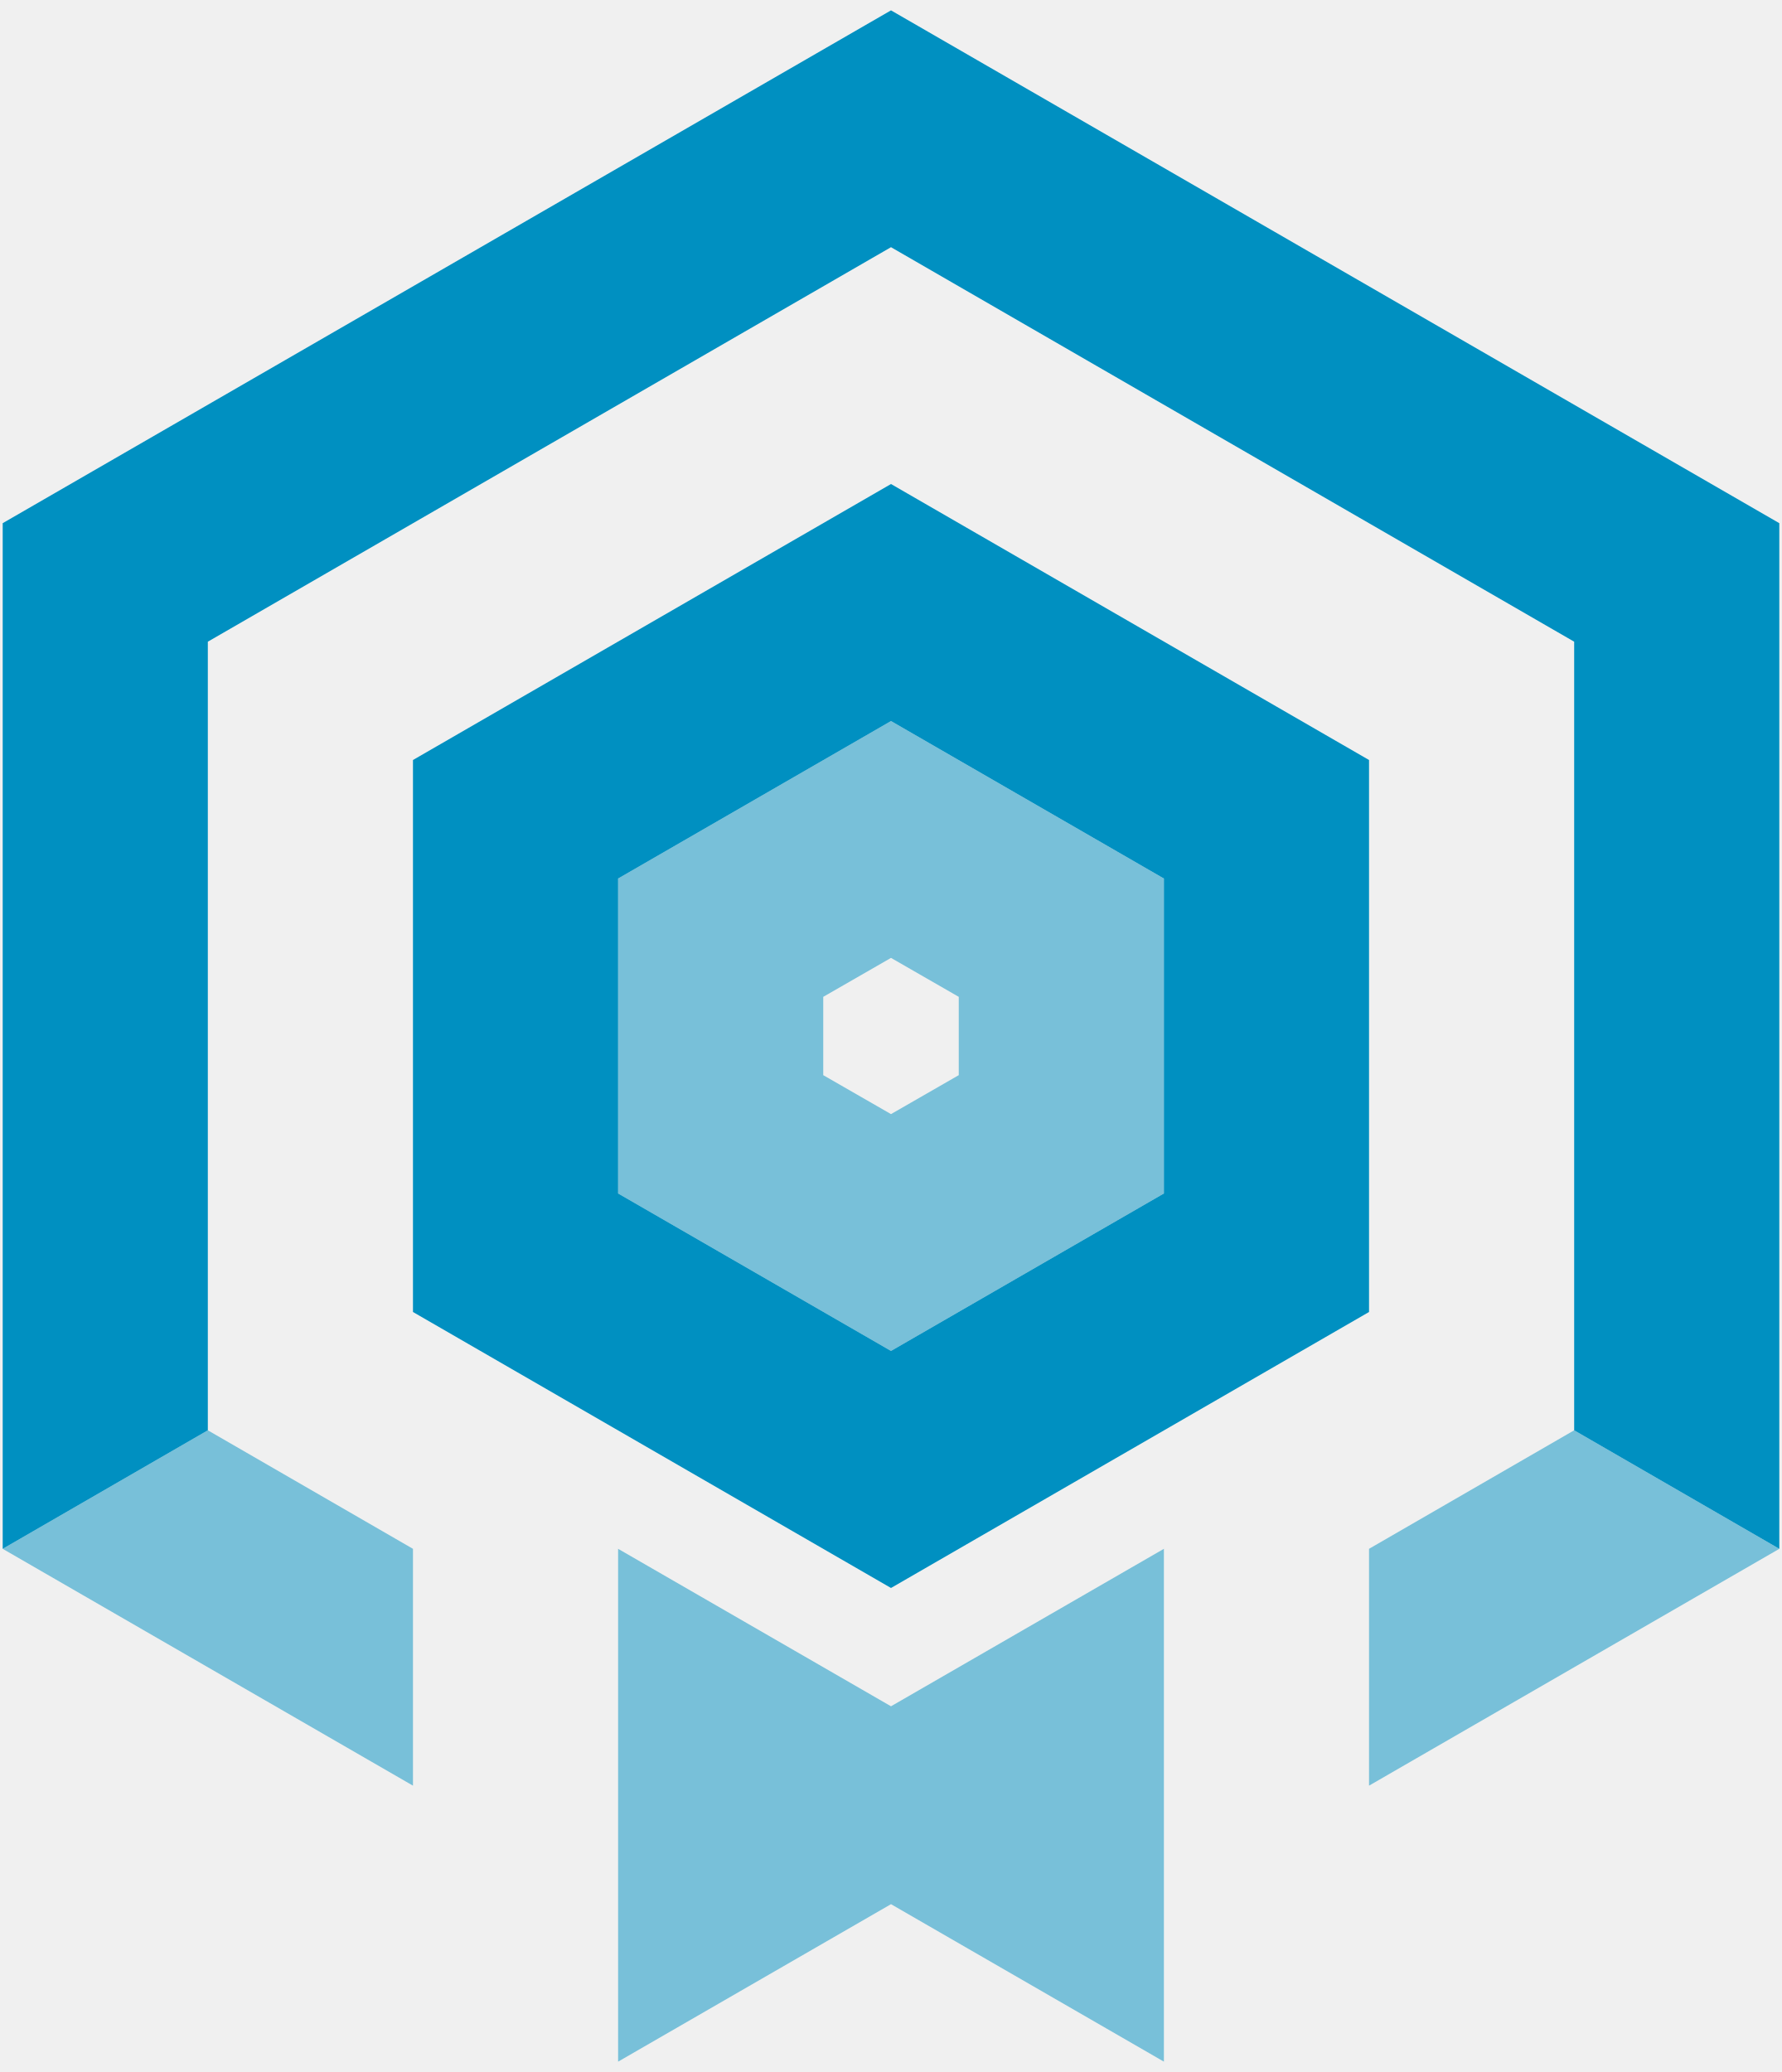
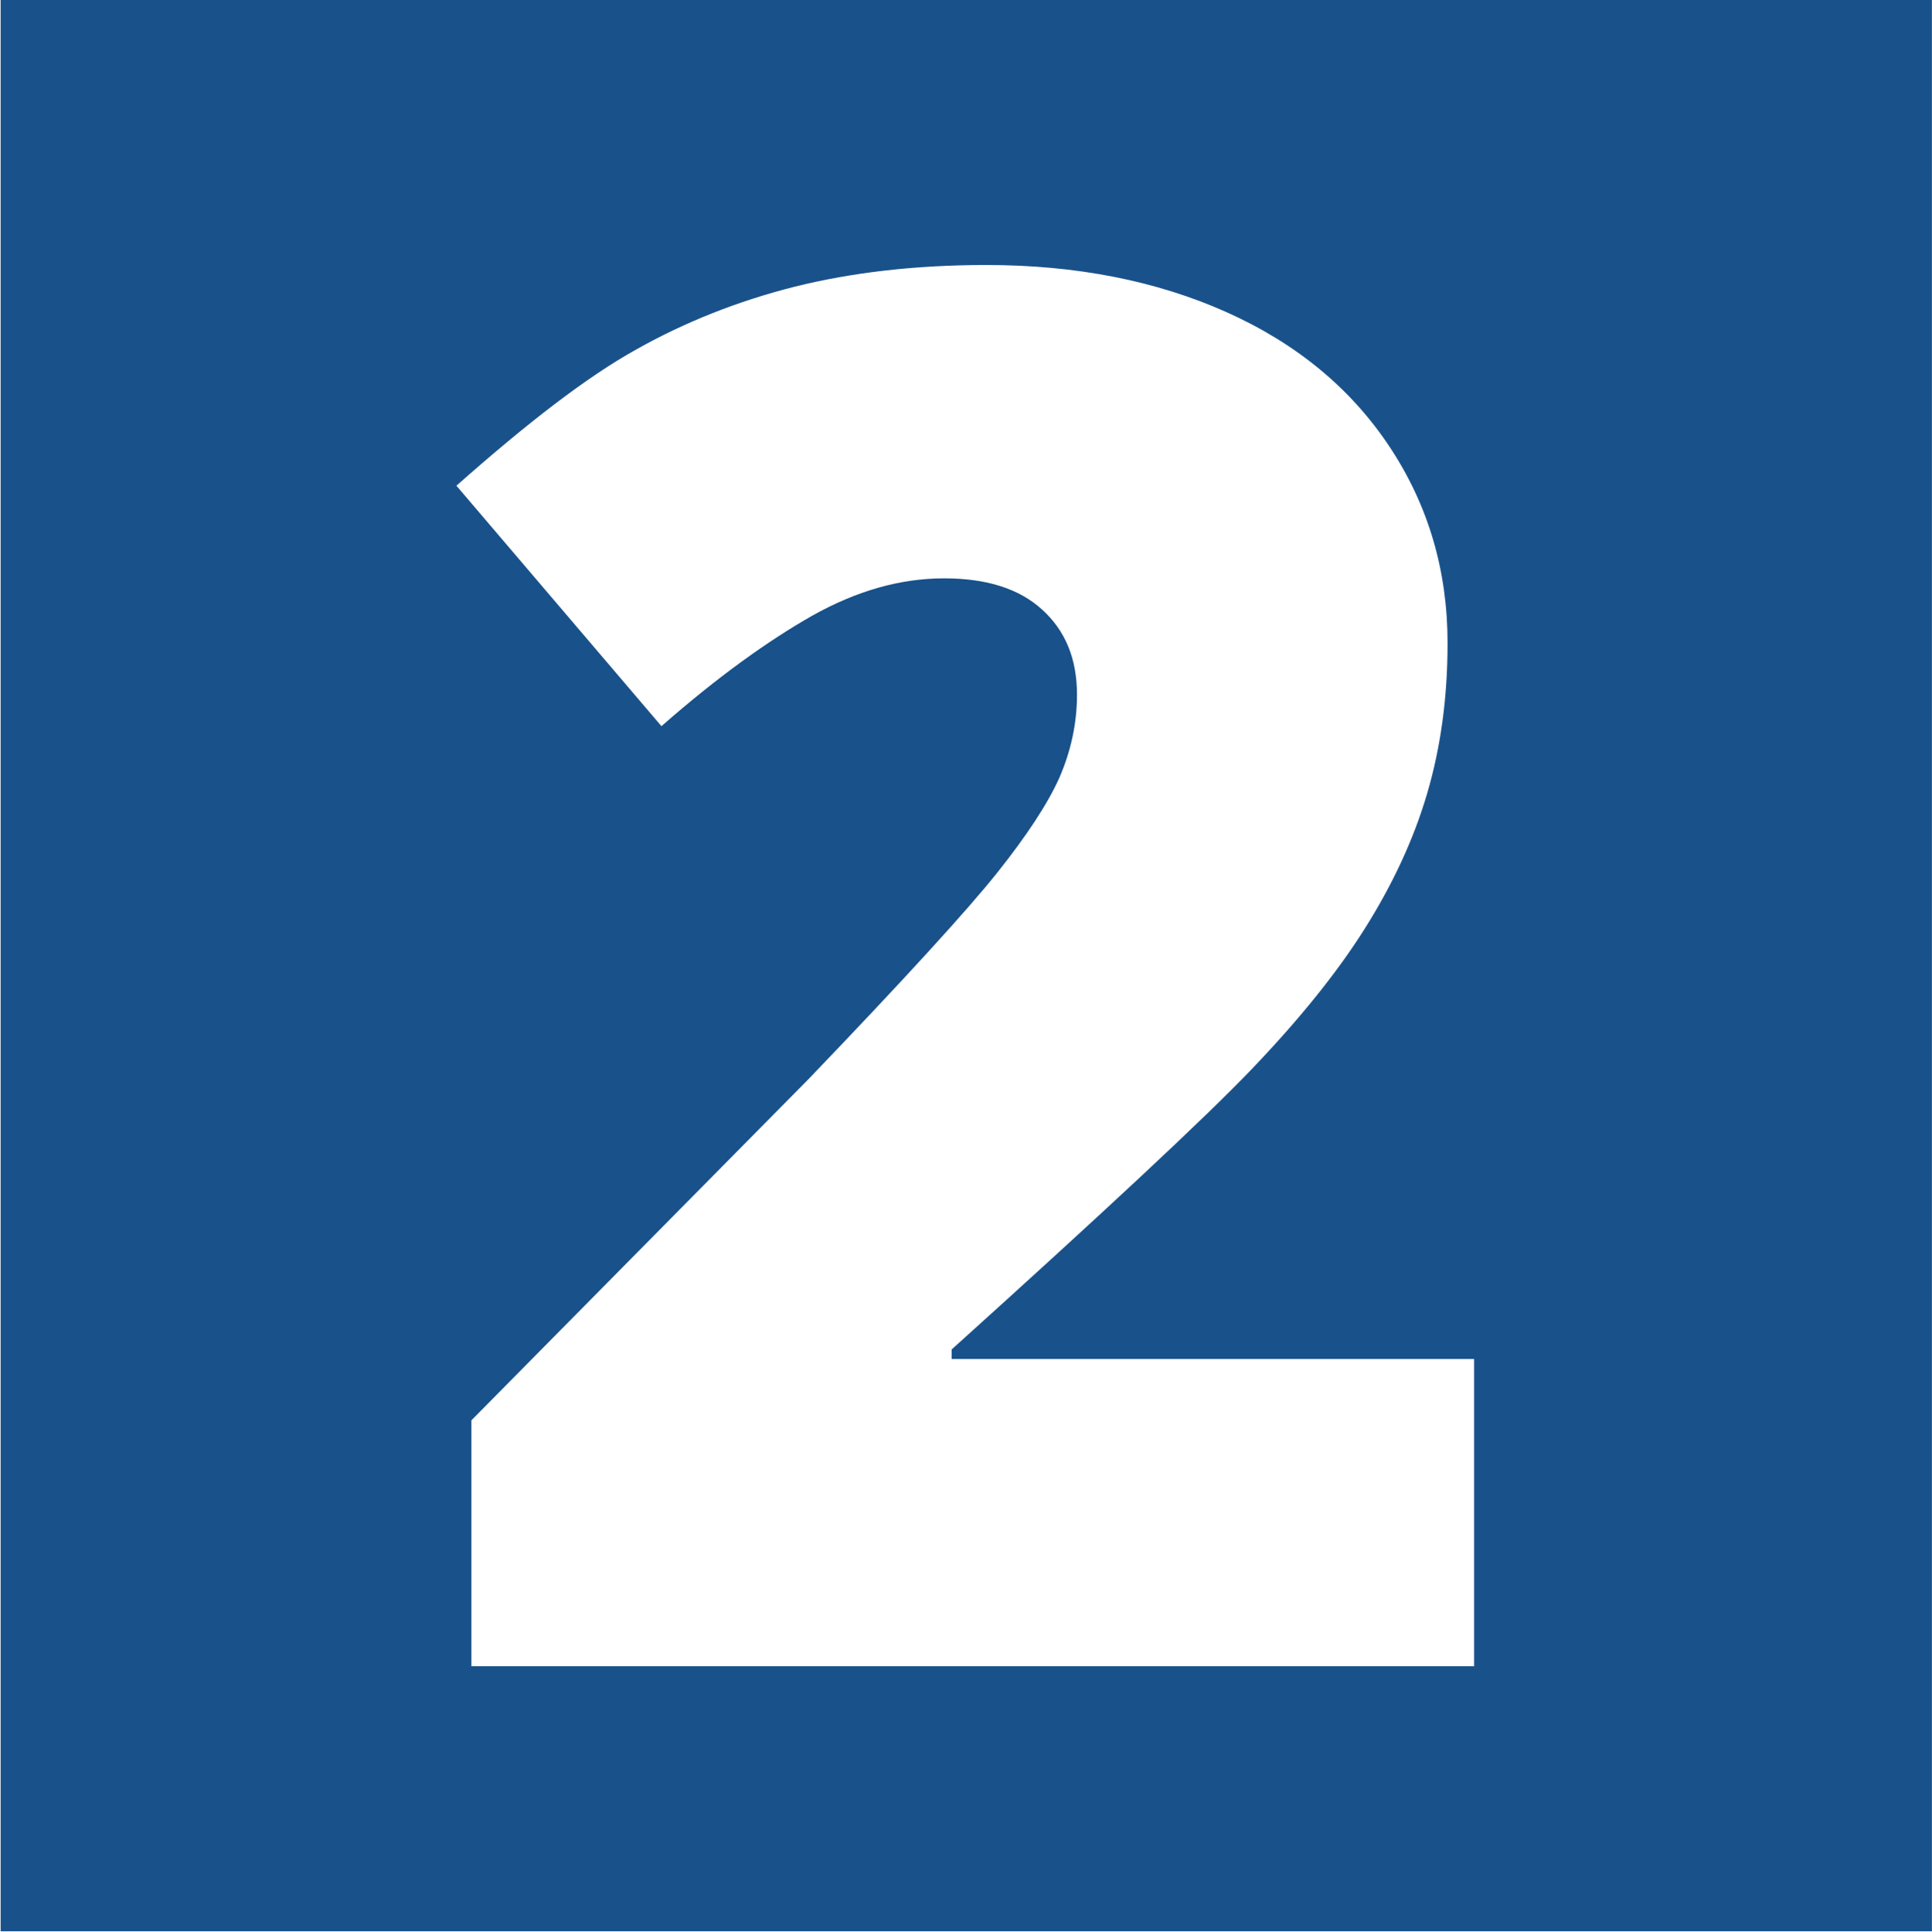
- <svg xmlns="http://www.w3.org/2000/svg" xml:space="preserve" width="86mm" height="100mm" version="1.1" style="shape-rendering:geometricPrecision; text-rendering:geometricPrecision; image-rendering:optimizeQuality; fill-rule:evenodd; clip-rule:evenodd" viewBox="0 0 8600 10000">
-   <defs>
-     <style type="text/css">
-    
-     .fil1 {fill:#0090C1}
-     .fil0 {fill:#0090C1;fill-opacity:0.502}
-    
-   </style>
-   </defs>
-   <g id="Layer_x0020_1">
-     <g id="_836192368">
-       <polygon class="fil0" points="5617,7475 5617,9950 4300,9190 2983,9950 2983,7475 4300,8235 " />
-       <polygon class="fil1" points="4300,50 13,2525 13,7475 1003,6903 1003,3097 4300,1193 7597,3097 7597,6903 8587,7475 8587,2525 " />
-       <path class="fil0" d="M13 7475l1980 1143 0 -1143 -990 -572 -990 572zm6594 1143l1980 -1143 -990 -572 -990 572 0 1143z" />
-       <path class="fil1" d="M4300 2336l-2307 1332 0 2664 2307 1332 2307 -1332 0 -2664 -2307 -1332zm0 1144l-1317 760 0 1520 1317 760 1317 -760 0 -1520 -1317 -760z" />
-       <path class="fil0" d="M4300 3480l-1317 760 0 1520 1317 760 1317 -760 0 -1520 -1317 -760zm0 1143l-327 188 0 378 327 188 327 -188 0 -378 -327 -188z" />
-     </g>
+ <svg xmlns="http://www.w3.org/2000/svg" version="1.0" id="Layer_1" x="0px" y="0px" viewBox="0 0 283.5 283.5" style="enable-background:new 0 0 283.5 283.5;" xml:space="preserve">
+   <style type="text/css">
+ 	.st0{fill:#19518A;}
+ 	.st1{fill:#FFFFFF;}
+ </style>
+   <rect id="XMLID_6_" x="0.1" class="st0" width="283.5" height="283.5" />
+   <g id="XMLID_25_">
+     <path id="XMLID_26_" class="st1" d="M216.4,244.6H69.2v-36.1l49.5-50.1c14.2-14.8,23.4-24.9,27.7-30.3c4.3-5.4,7.4-10.1,9.1-13.9   c1.7-3.9,2.6-8,2.6-12.2c0-5.3-1.7-9.4-5.1-12.5c-3.4-3.1-8.2-4.6-14.4-4.6c-6.4,0-12.8,1.8-19.4,5.5c-6.5,3.7-13.9,9-22.1,16.2   L67,71.3c10.5-9.3,19.2-16,26.4-20c7.1-4,14.9-7.1,23.2-9.2c8.4-2.1,17.8-3.2,28.2-3.2c13.1,0,24.9,2.3,35.2,6.9   c10.3,4.6,18.3,11.2,24,19.8s8.5,18.2,8.5,28.8c0,8-1,15.3-3,22.1c-2,6.8-5.1,13.4-9.2,19.9s-9.7,13.4-16.6,20.6   c-6.9,7.2-21.6,20.9-44,41.1v1.4h76.7V244.6z" />
  </g>
+   <g id="XMLID_1_">
+ </g>
+   <g id="XMLID_2_">
+ </g>
+   <g id="XMLID_3_">
+ </g>
+   <g id="XMLID_4_">
+ </g>
+   <g id="XMLID_5_">
+ </g>
+   <g id="XMLID_7_">
+ </g>
</svg>
